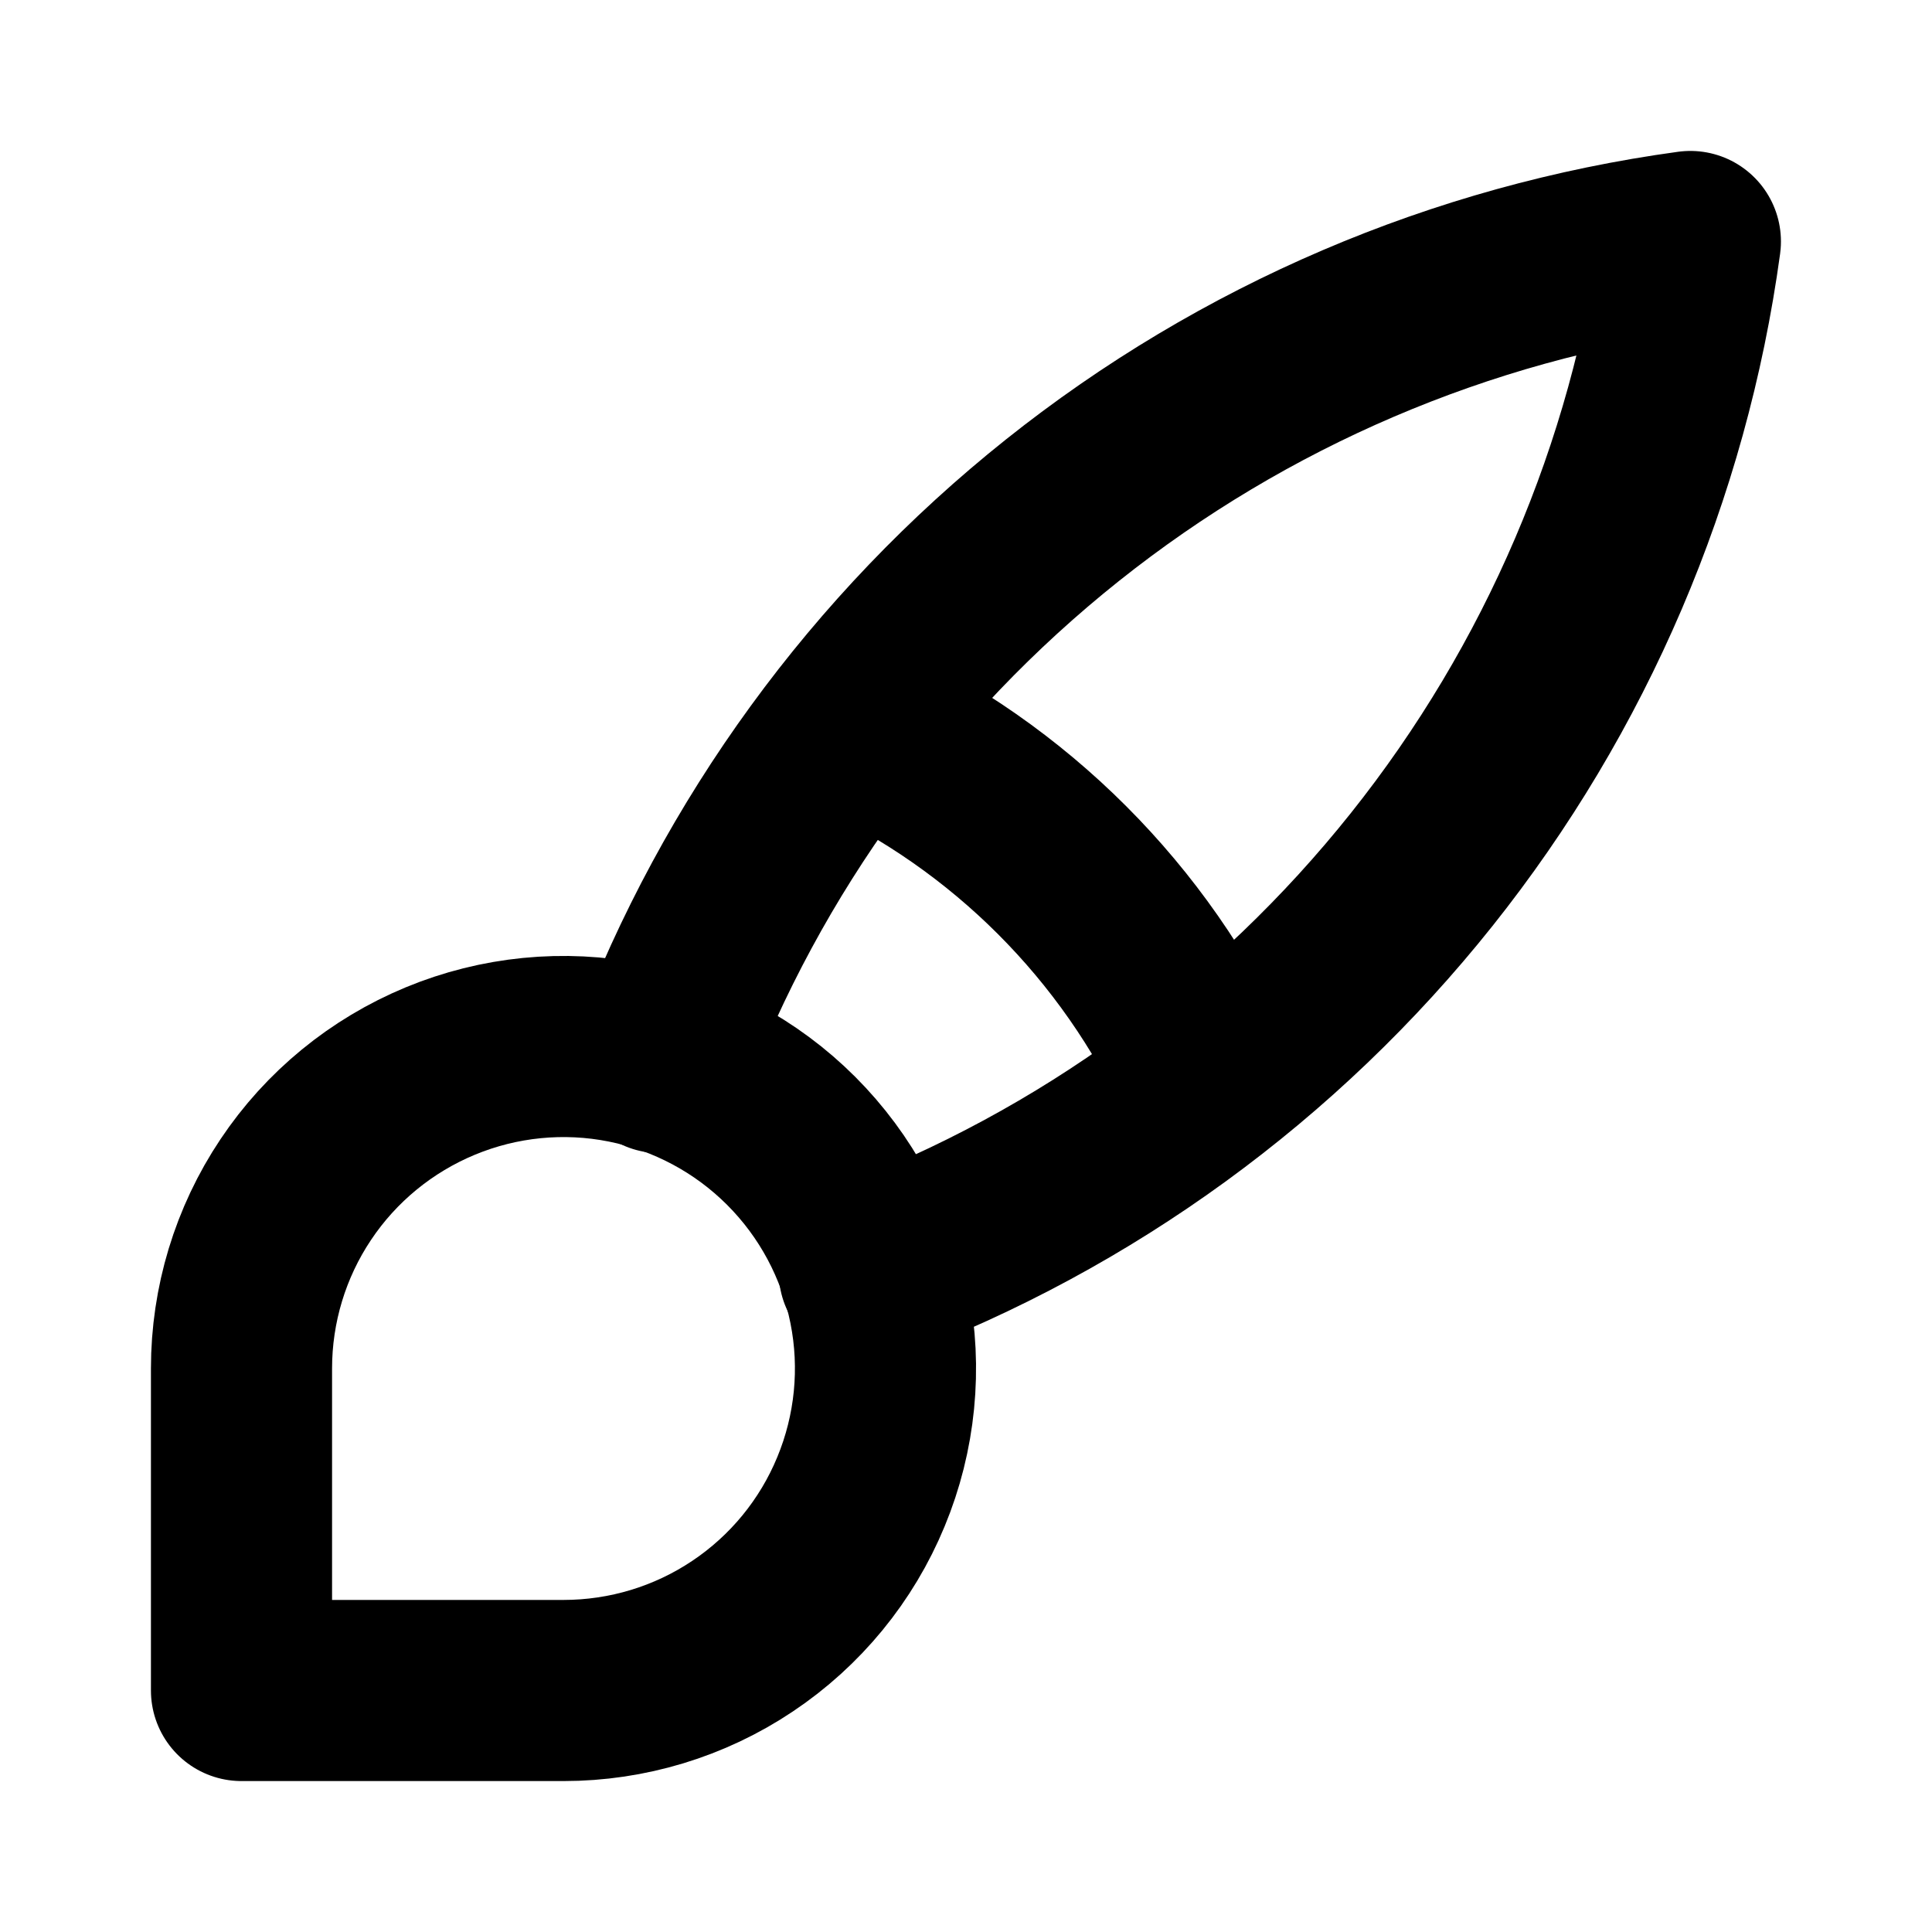
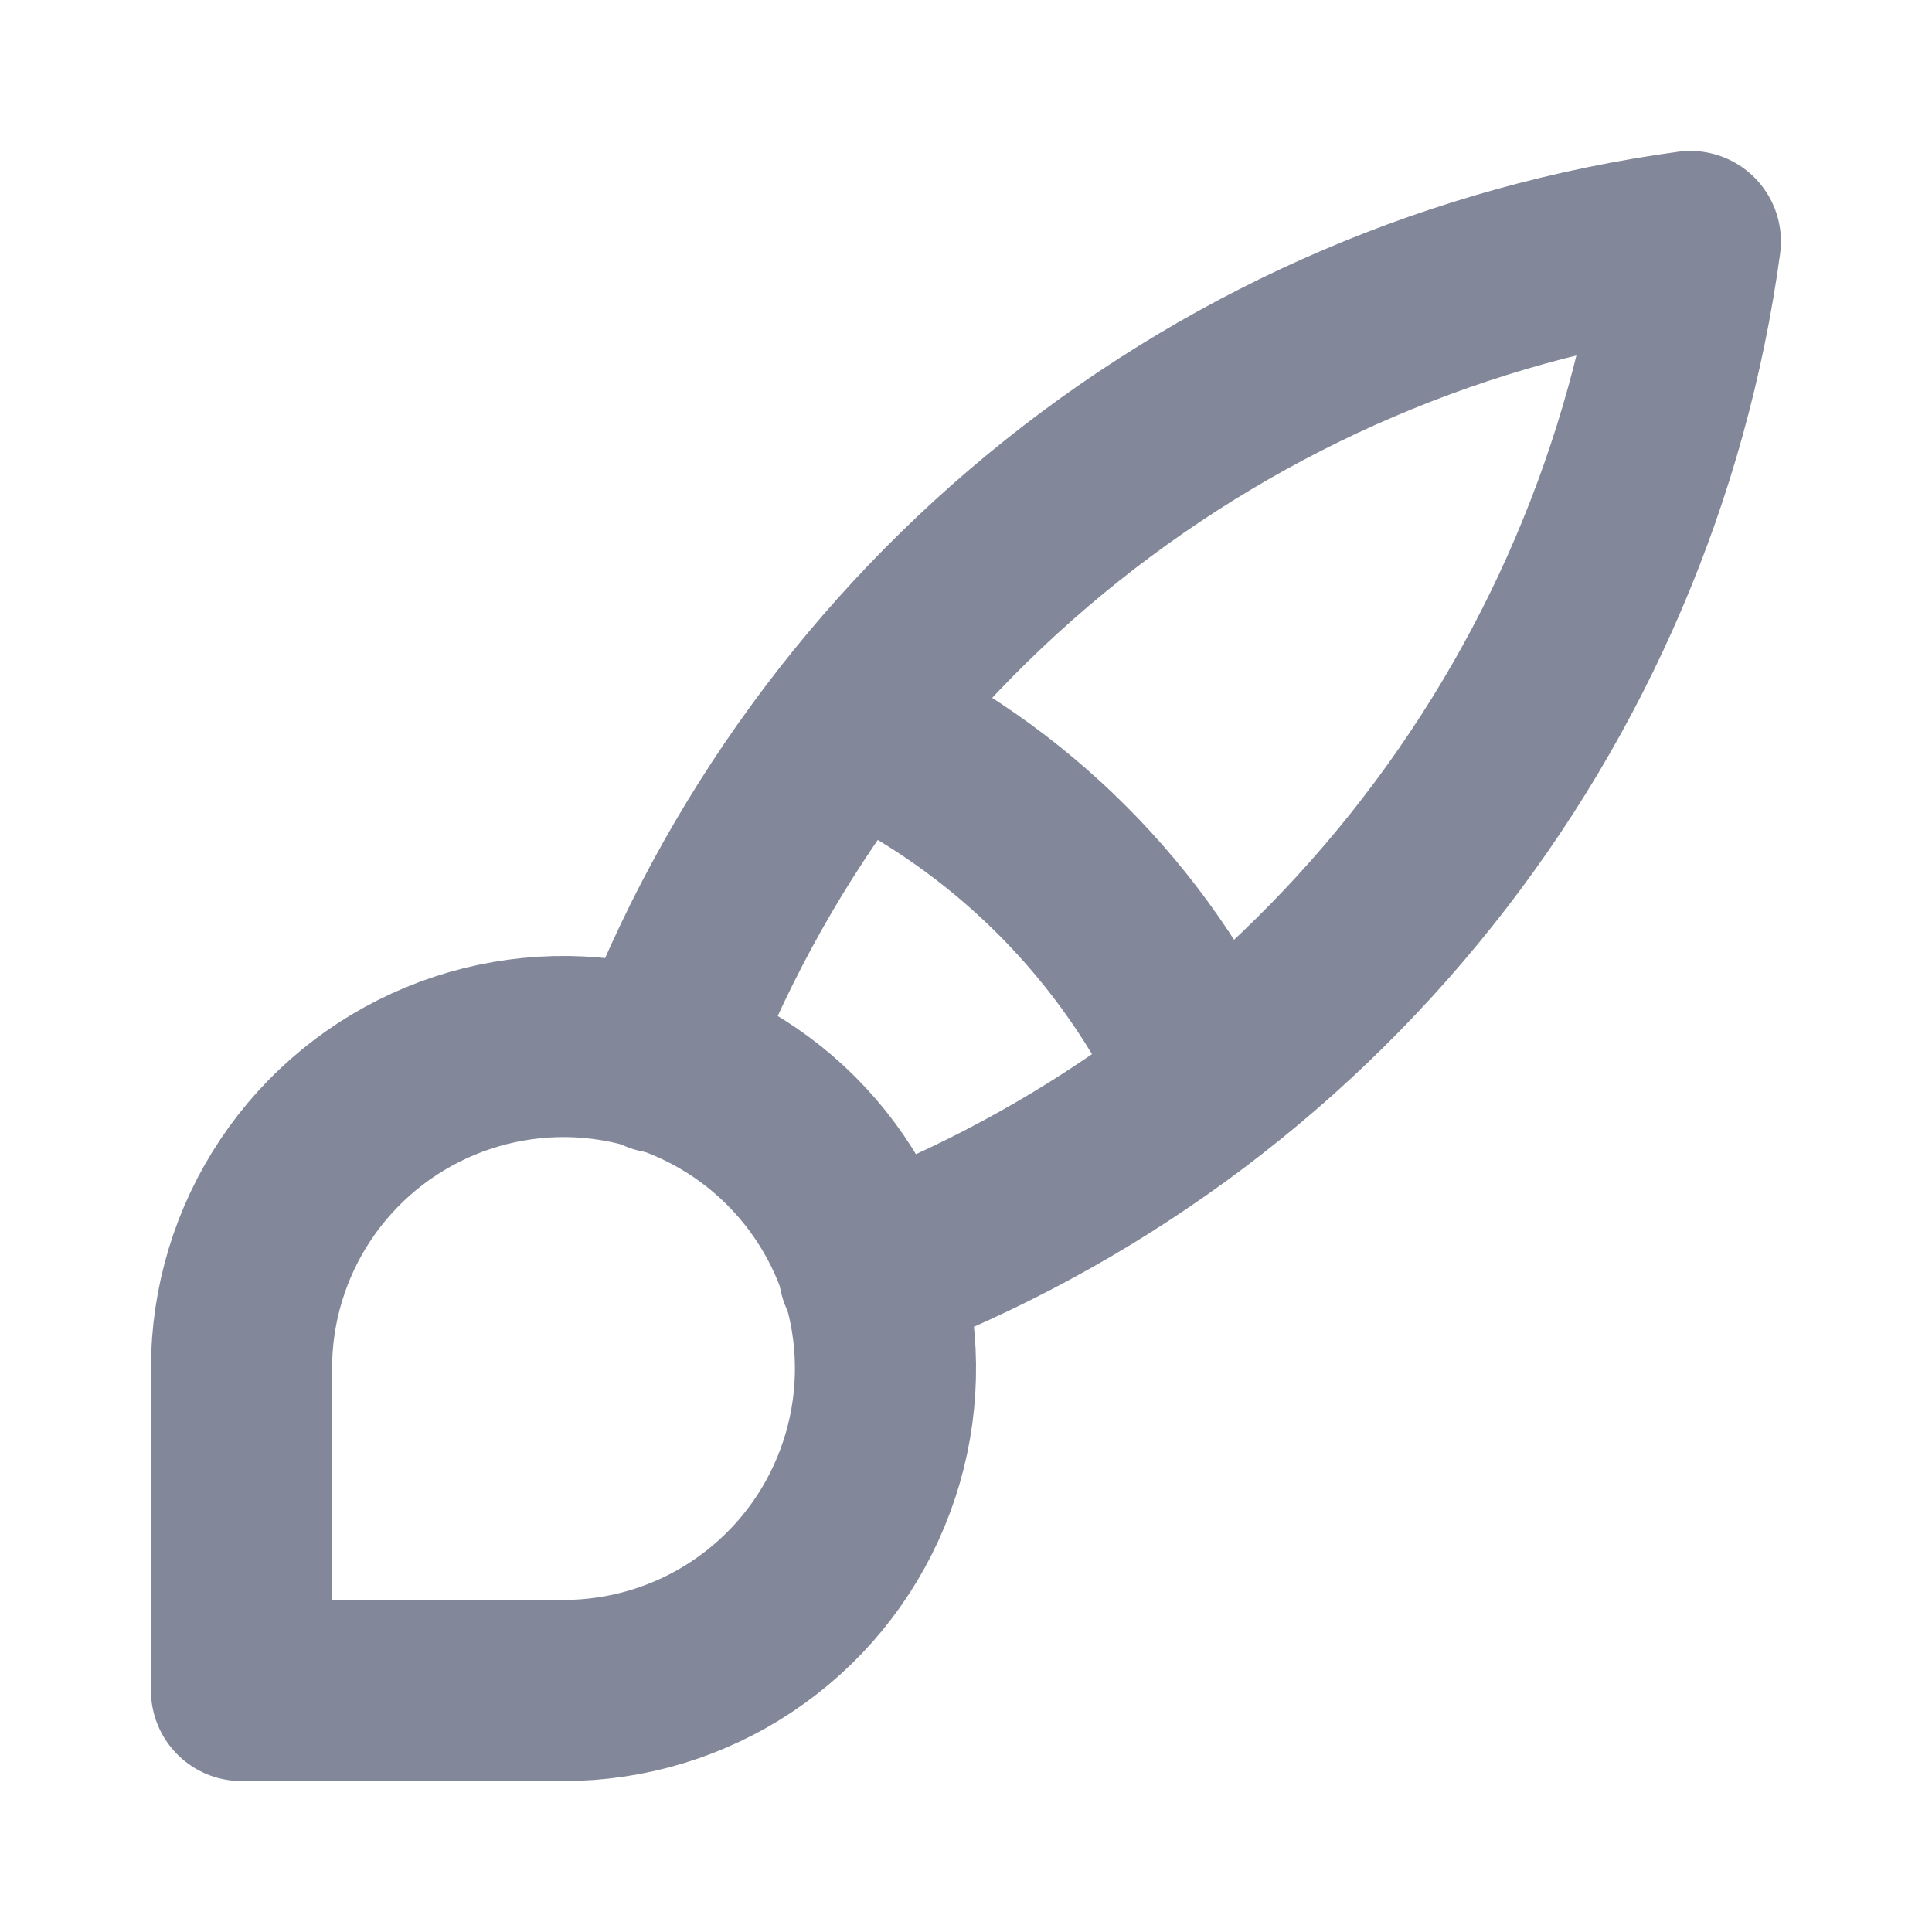
<svg xmlns="http://www.w3.org/2000/svg" width="16" height="16" viewBox="0 0 16 16" fill="none">
-   <path d="M5.466 8.8C6.145 7.003 7.296 5.423 8.798 4.226C10.3 3.029 12.097 2.26 13.999 2C13.739 3.903 12.97 5.7 11.773 7.202C10.576 8.704 8.996 9.855 7.199 10.533M7.066 6C8.362 6.598 9.402 7.638 9.999 8.933" stroke="currentColor" stroke-width="1.5" stroke-linecap="round" stroke-linejoin="round" />
-   <path d="M2 14V11.333C2 10.806 2.156 10.29 2.449 9.852C2.742 9.413 3.159 9.072 3.646 8.87C4.133 8.668 4.67 8.615 5.187 8.718C5.704 8.821 6.179 9.075 6.552 9.448C6.925 9.821 7.179 10.296 7.282 10.813C7.385 11.33 7.332 11.867 7.13 12.354C6.929 12.841 6.587 13.258 6.148 13.551C5.71 13.844 5.194 14 4.667 14H2Z" stroke="currentColor" stroke-width="1.5" stroke-linecap="round" stroke-linejoin="round" />
+   <path d="M5.466 8.8C6.145 7.003 7.296 5.423 8.798 4.226C10.3 3.029 12.097 2.26 13.999 2C13.739 3.903 12.97 5.7 11.773 7.202C10.576 8.704 8.996 9.855 7.199 10.533M7.066 6C8.362 6.598 9.402 7.638 9.999 8.933" stroke="#828899" stroke-width="1.5" stroke-linecap="round" stroke-linejoin="round" />
+   <path d="M2 14V11.333C2 10.806 2.156 10.29 2.449 9.852C2.742 9.413 3.159 9.072 3.646 8.87C4.133 8.668 4.67 8.615 5.187 8.718C5.704 8.821 6.179 9.075 6.552 9.448C6.925 9.821 7.179 10.296 7.282 10.813C7.385 11.33 7.332 11.867 7.13 12.354C6.929 12.841 6.587 13.258 6.148 13.551C5.71 13.844 5.194 14 4.667 14H2Z" stroke="#828899" stroke-width="1.5" stroke-linecap="round" stroke-linejoin="round" />
</svg>
